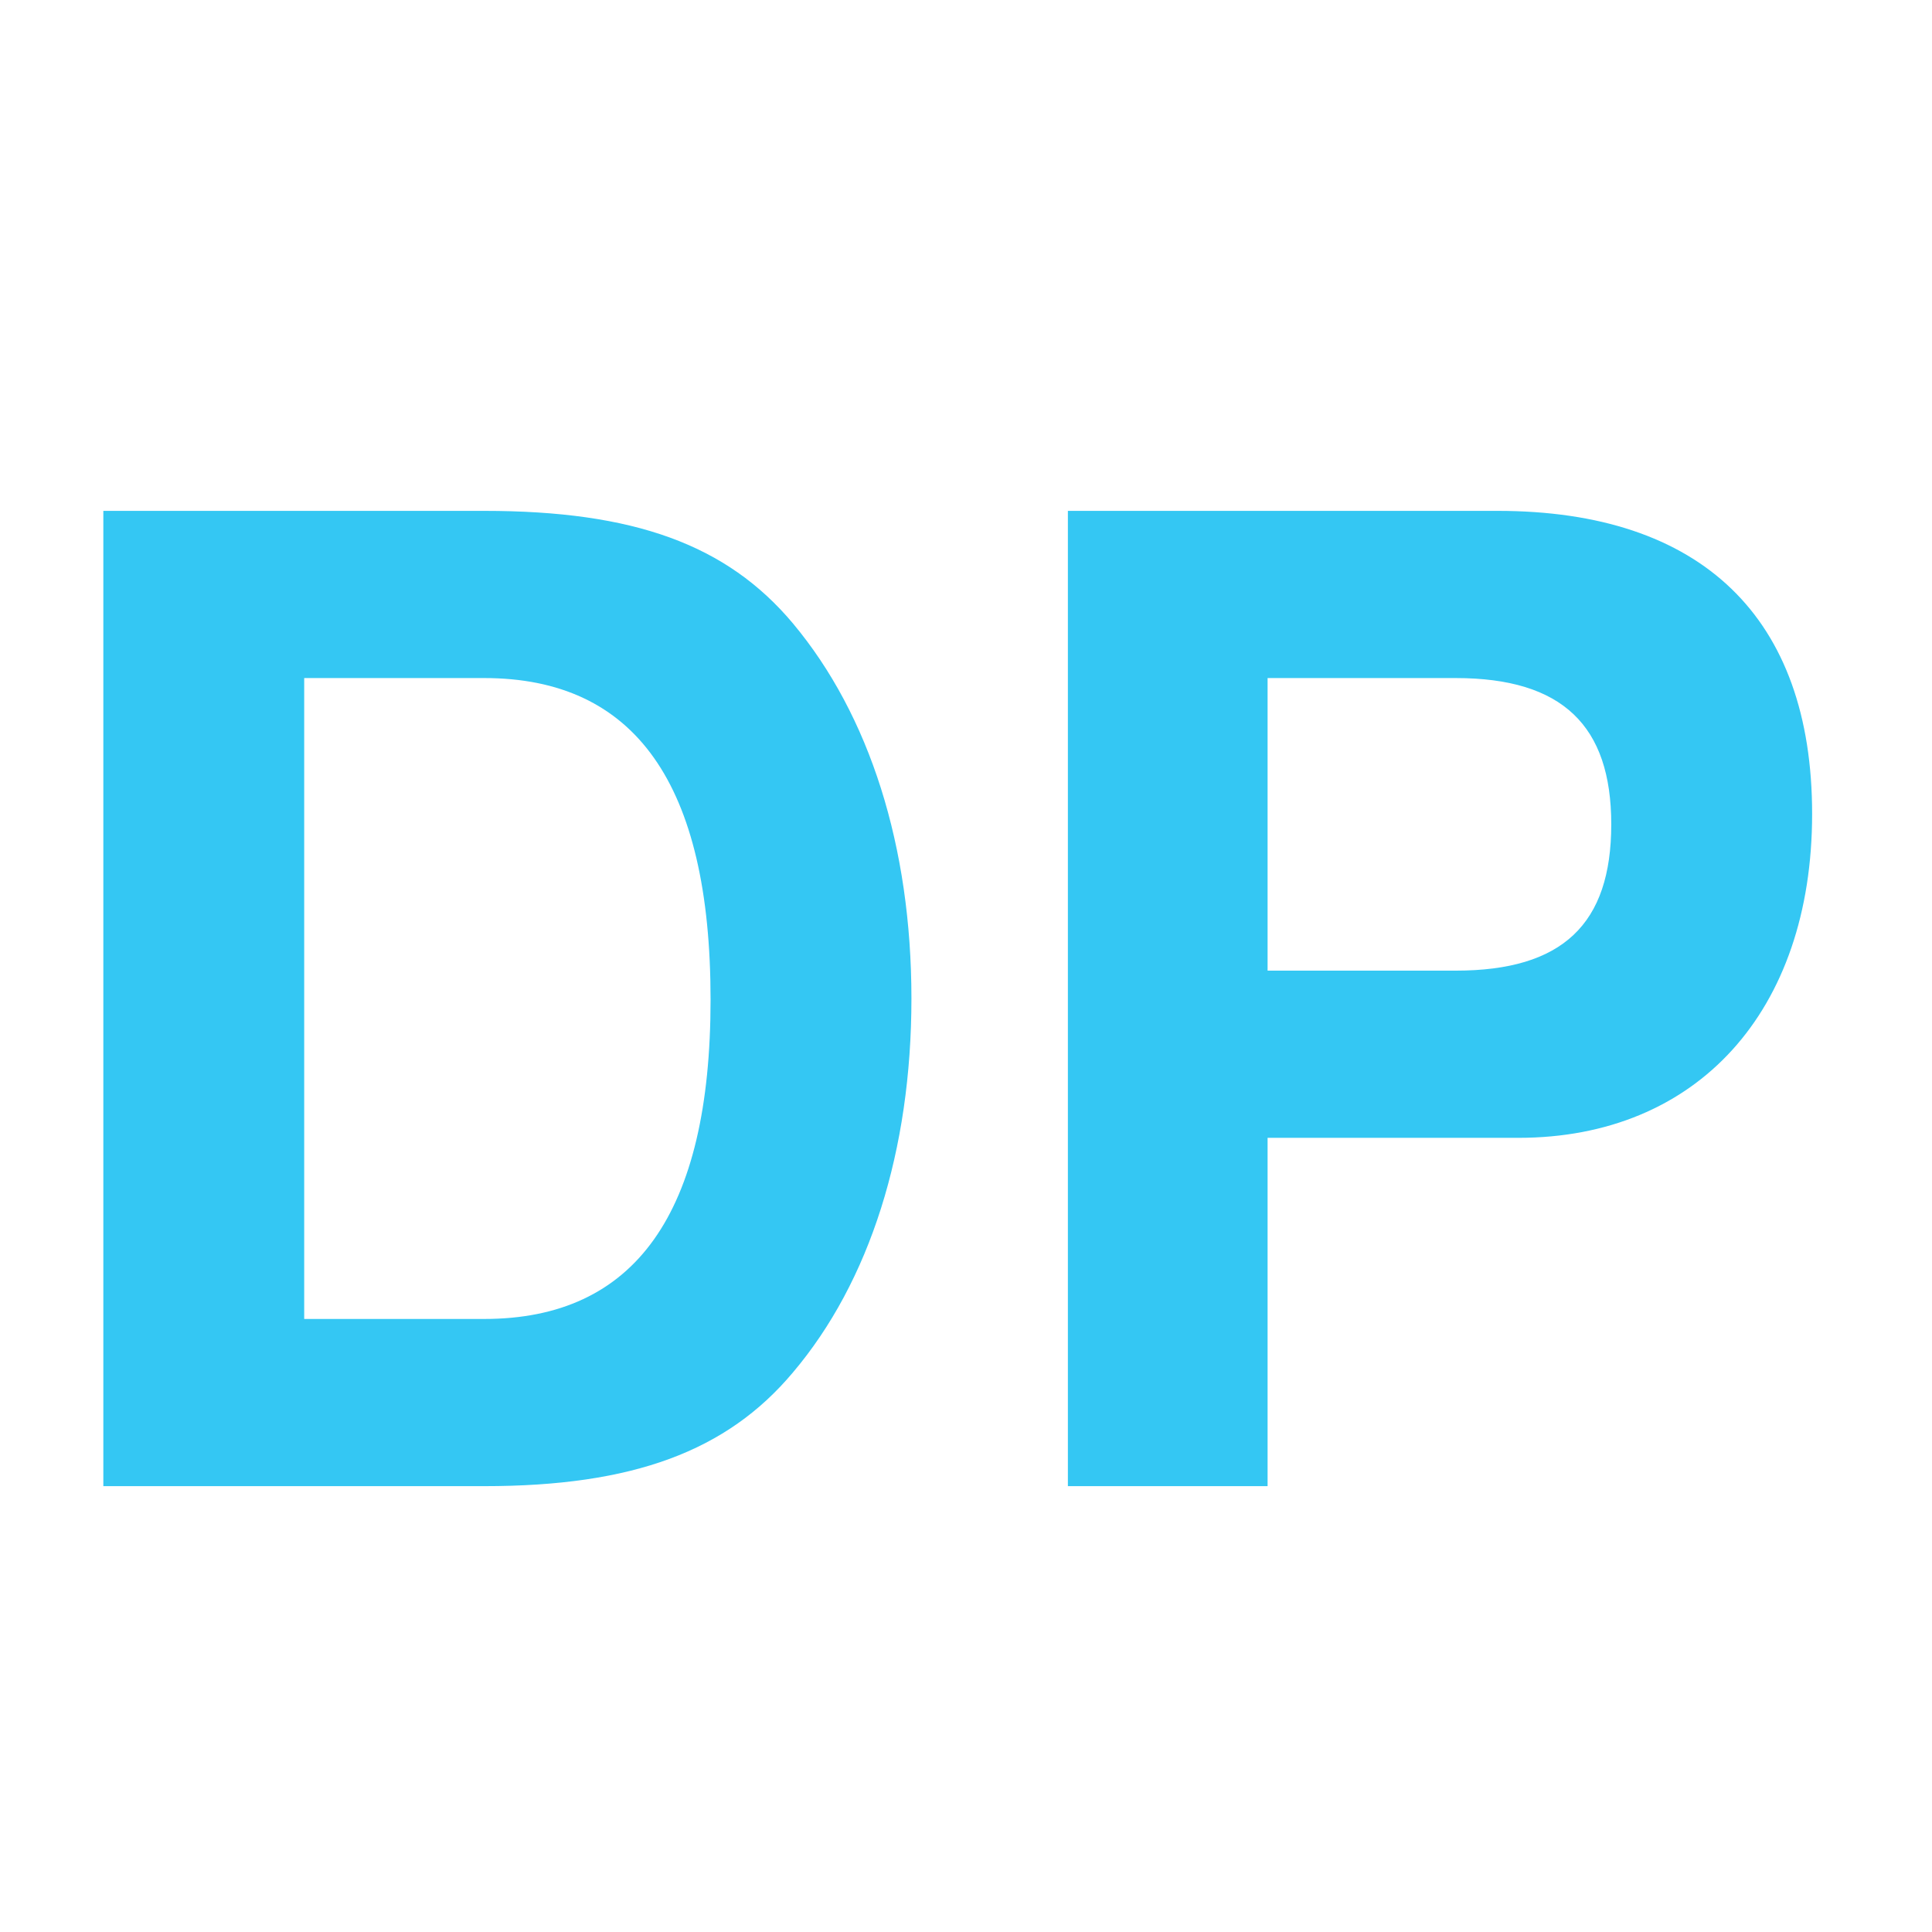
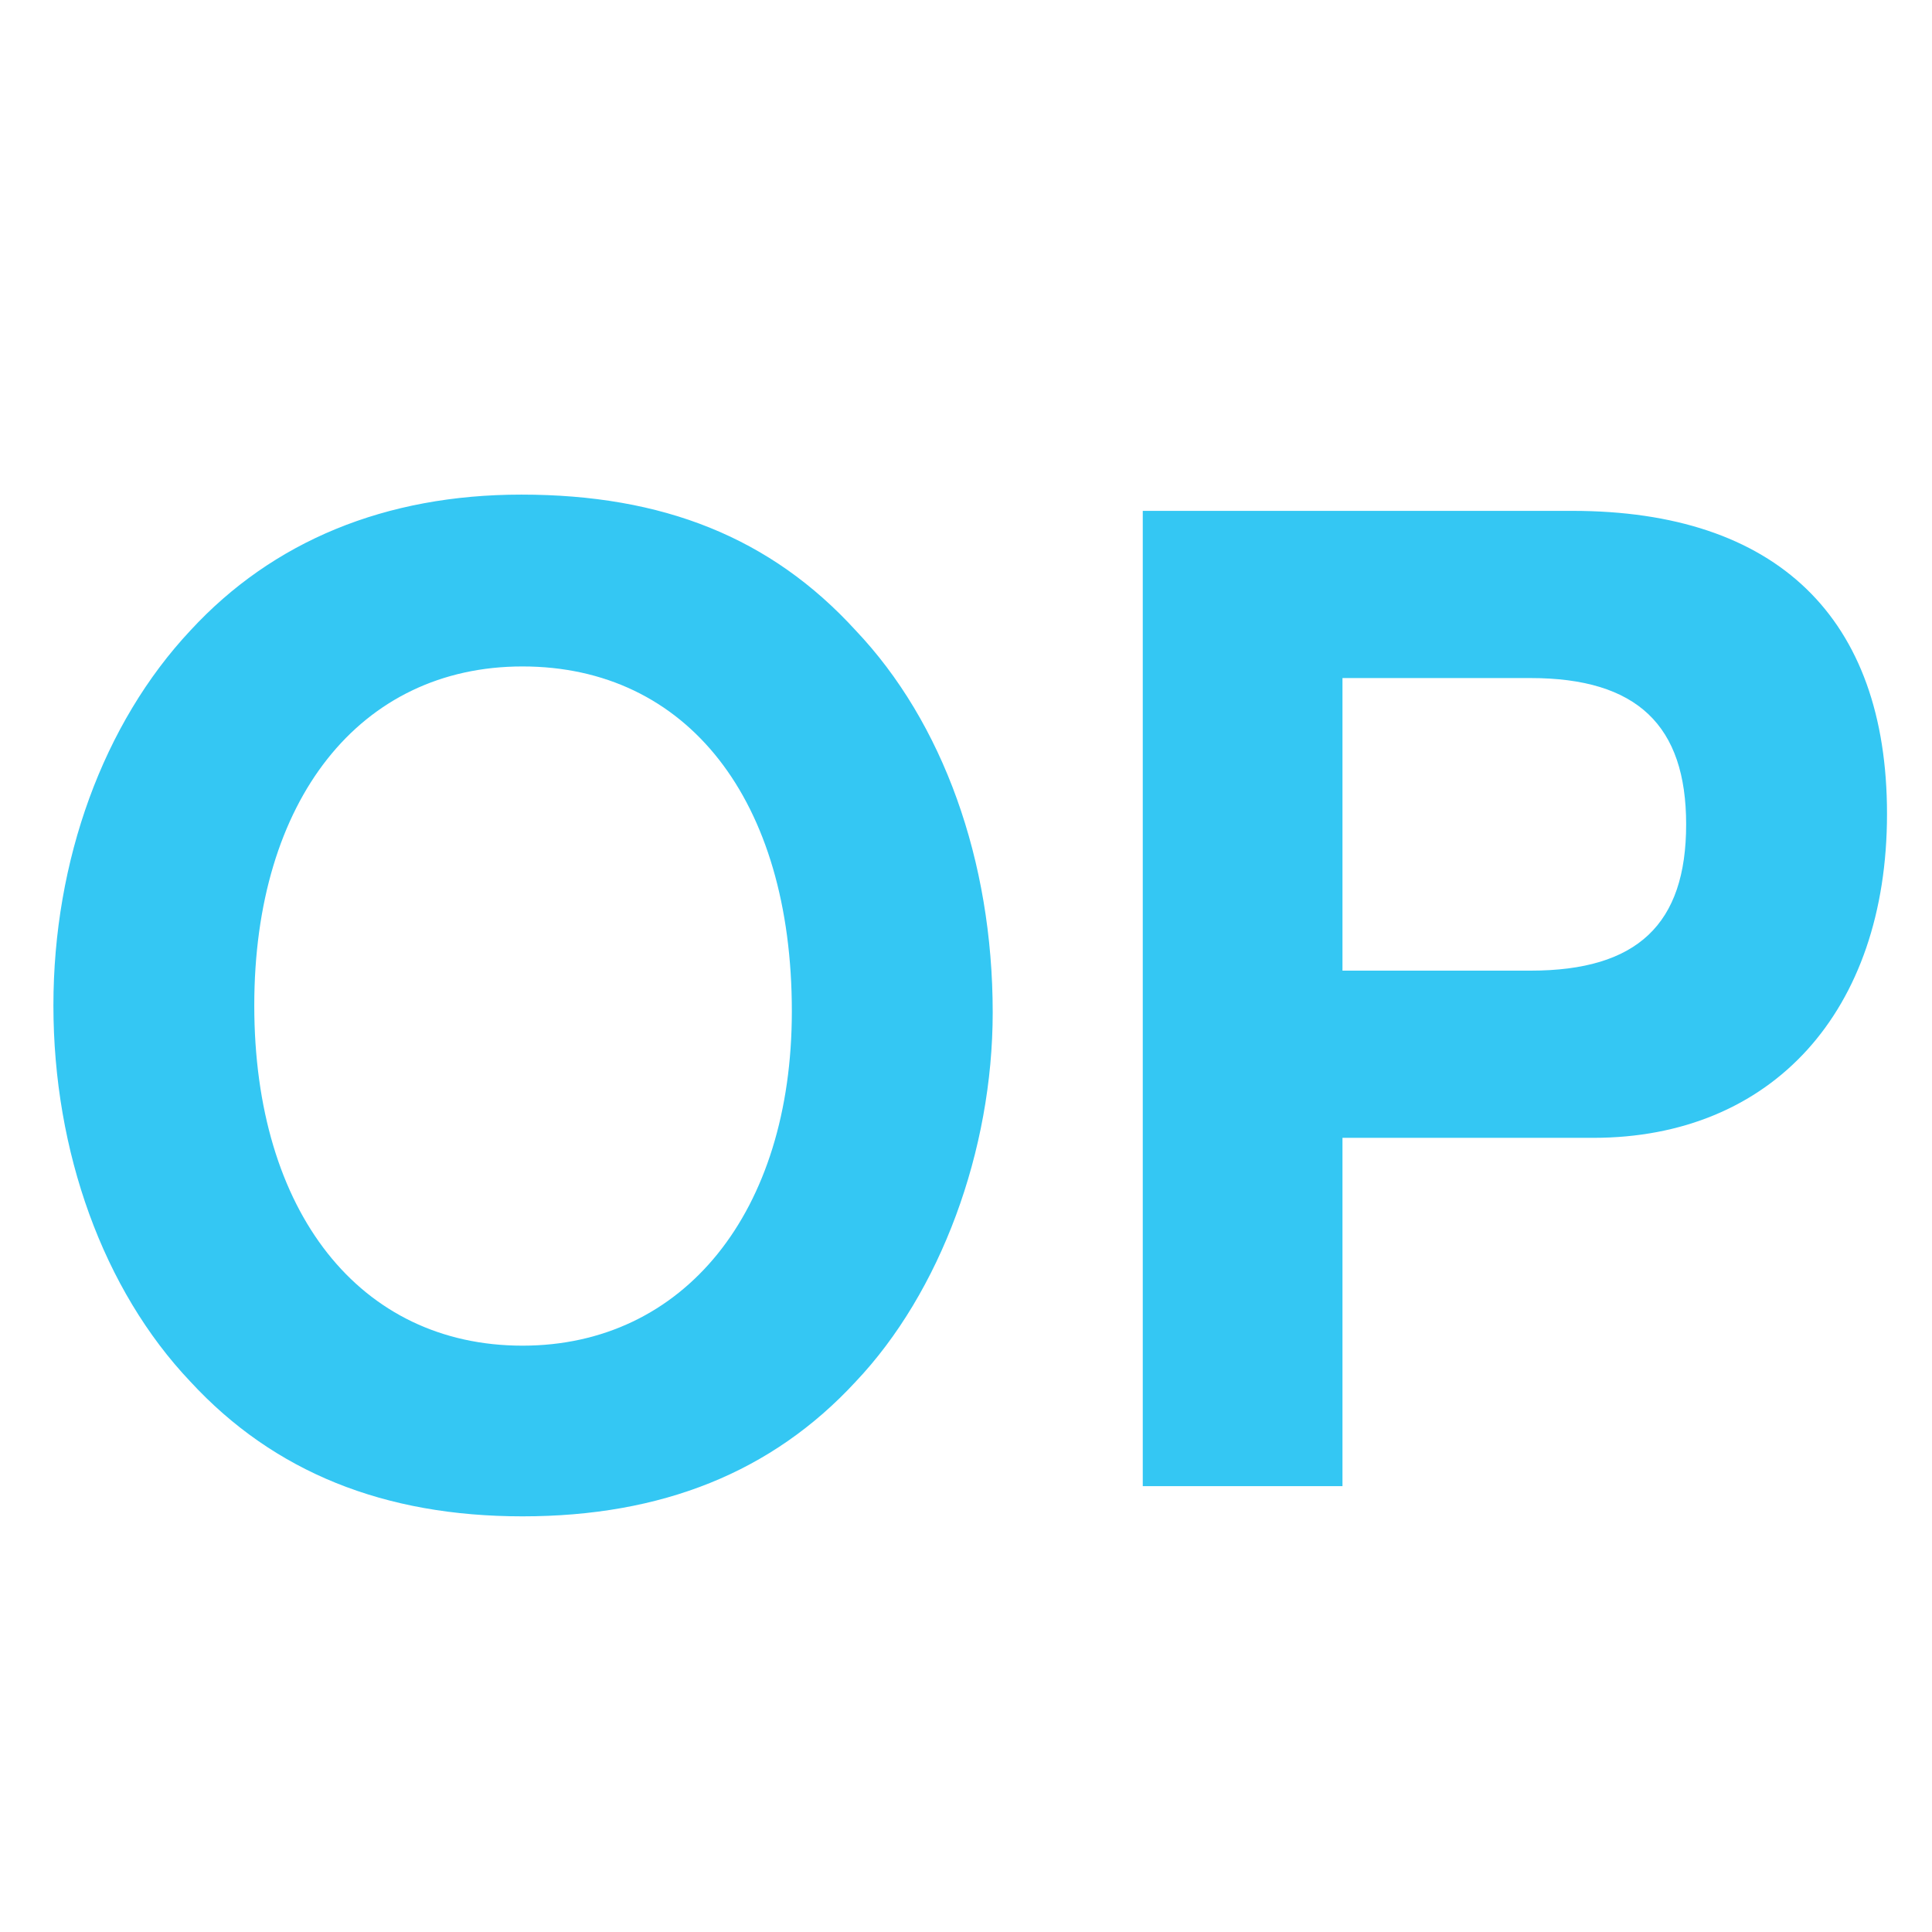
<svg xmlns="http://www.w3.org/2000/svg" version="1.1" x="0px" y="0px" viewBox="0 0 26 26">
  <text x="0" y="20" class="text" fill="#34c7f3" style="font-family: 'Helvetica Neue', 'Helvetica', 'Arial', sans-serif; font-size: 18px; font-weight: bold;">
-         DP
+         OP
    </text>
</svg>
